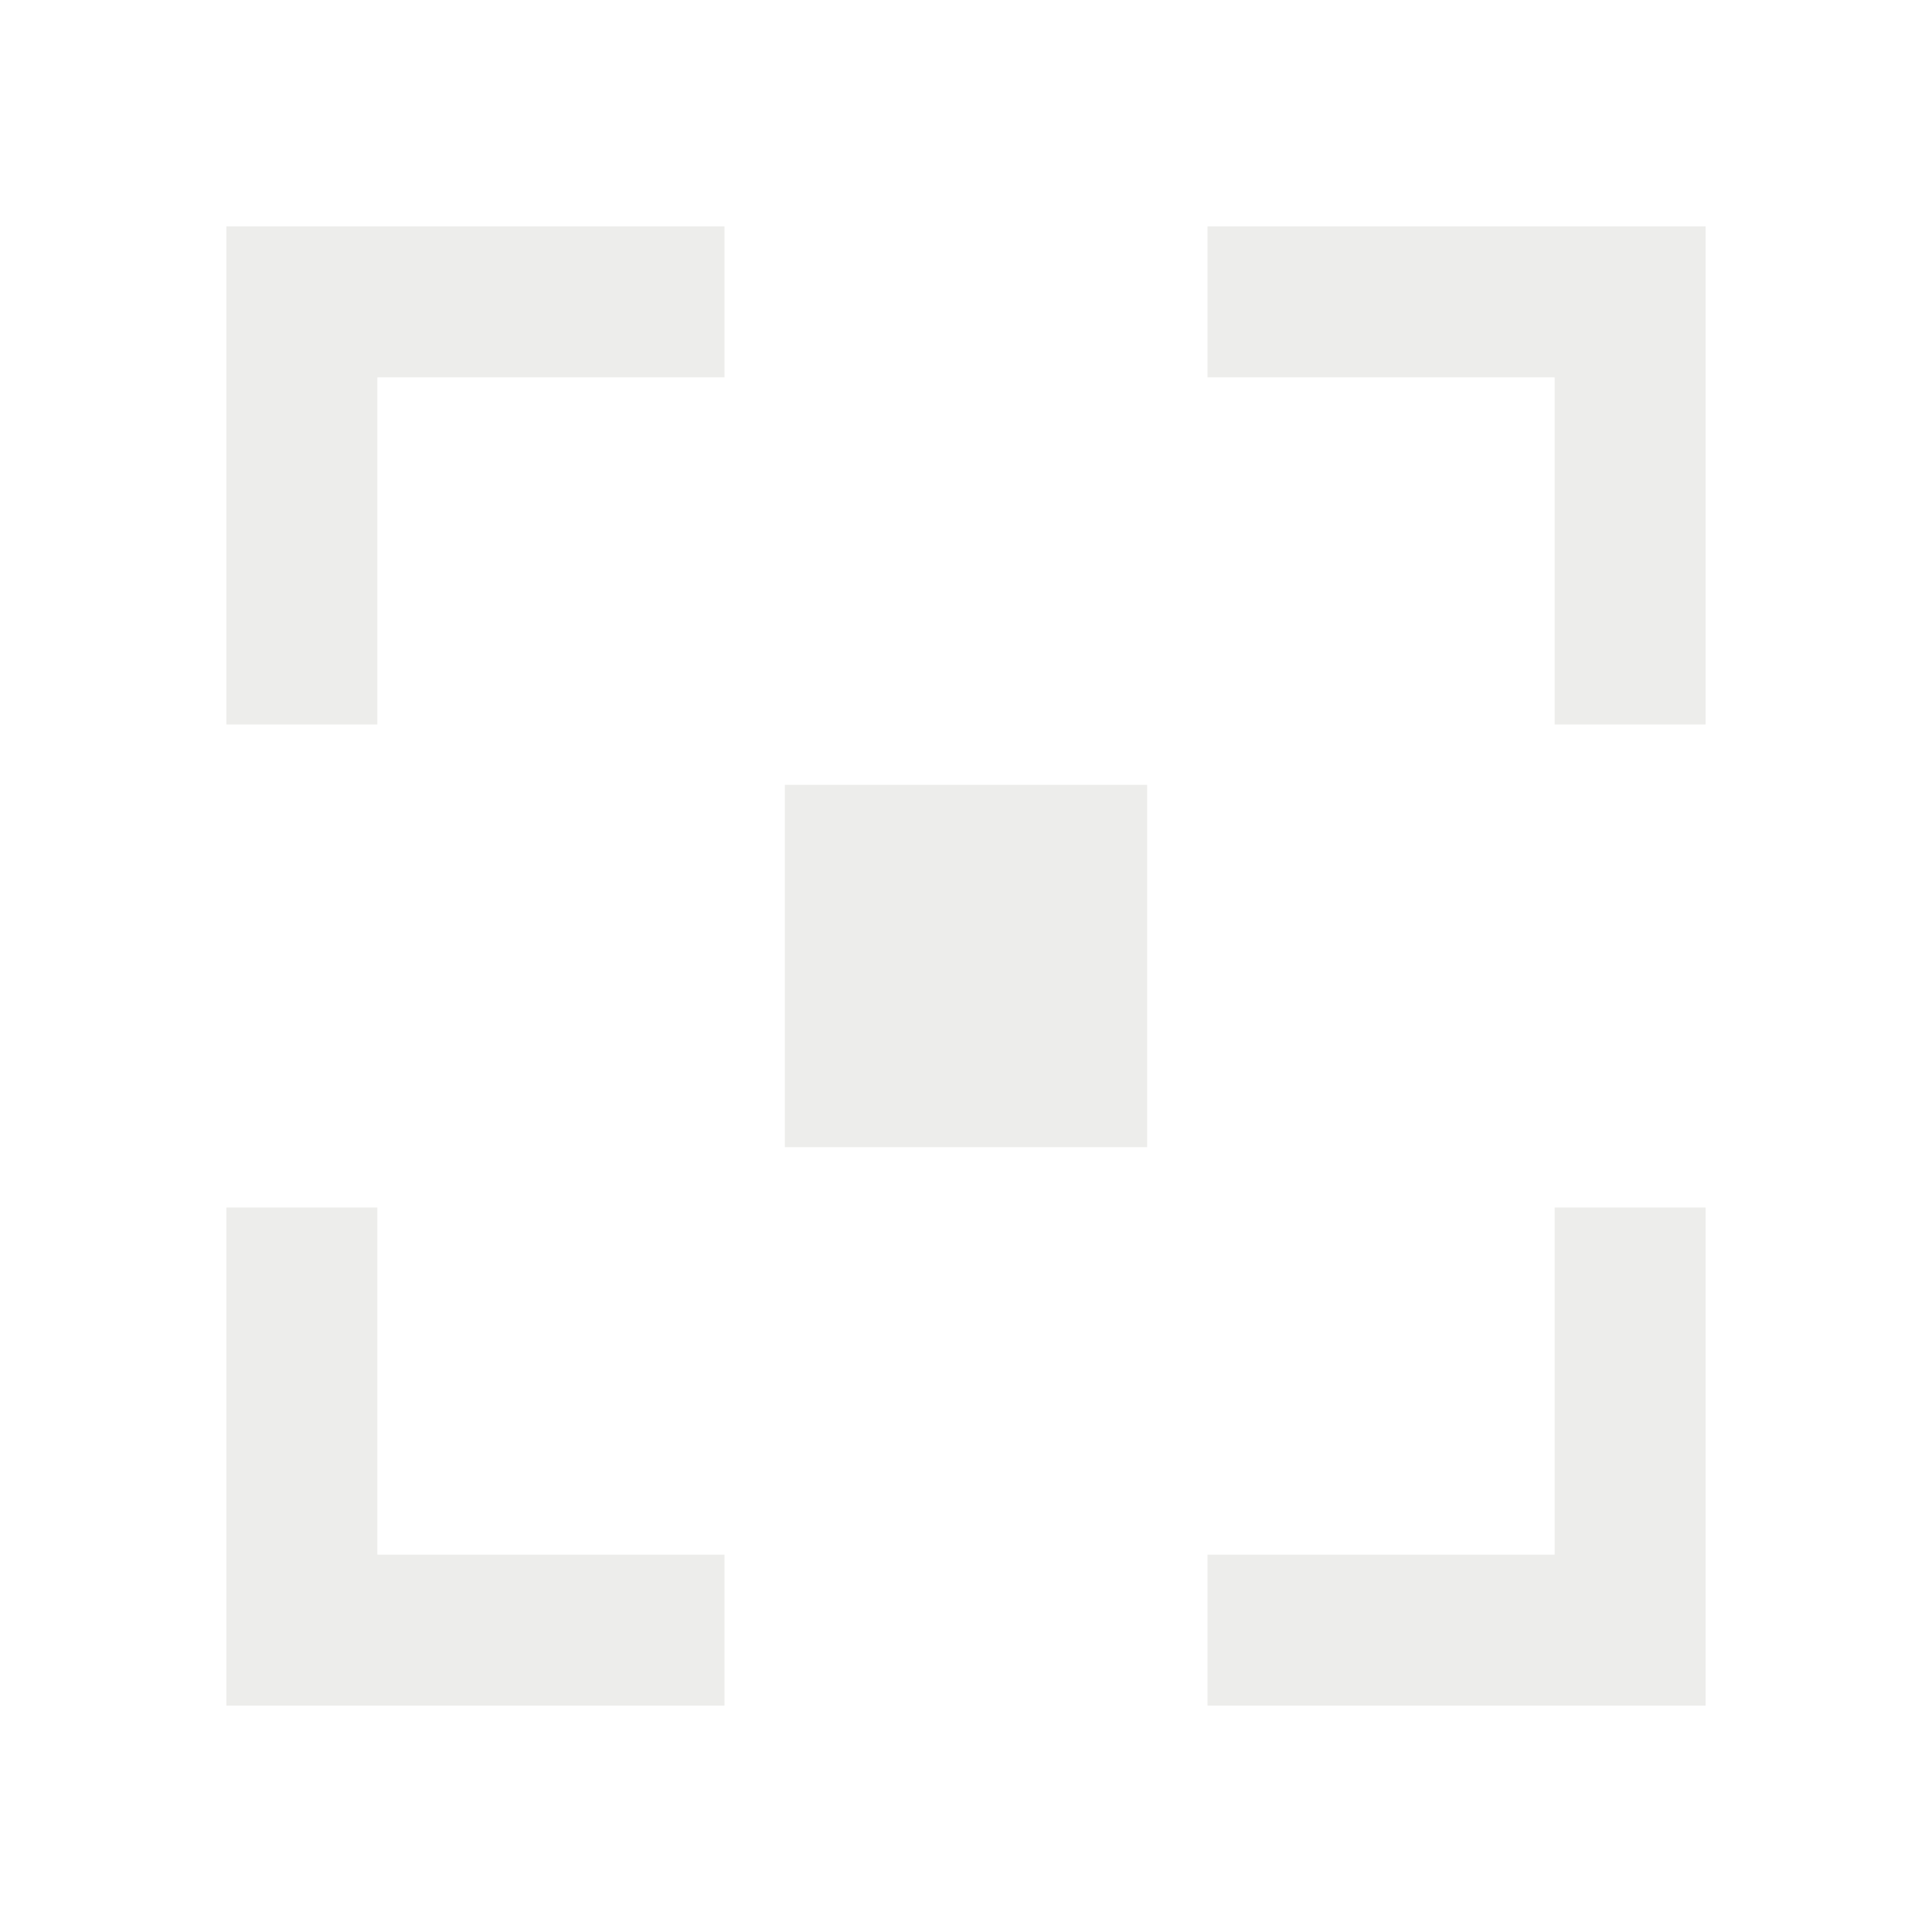
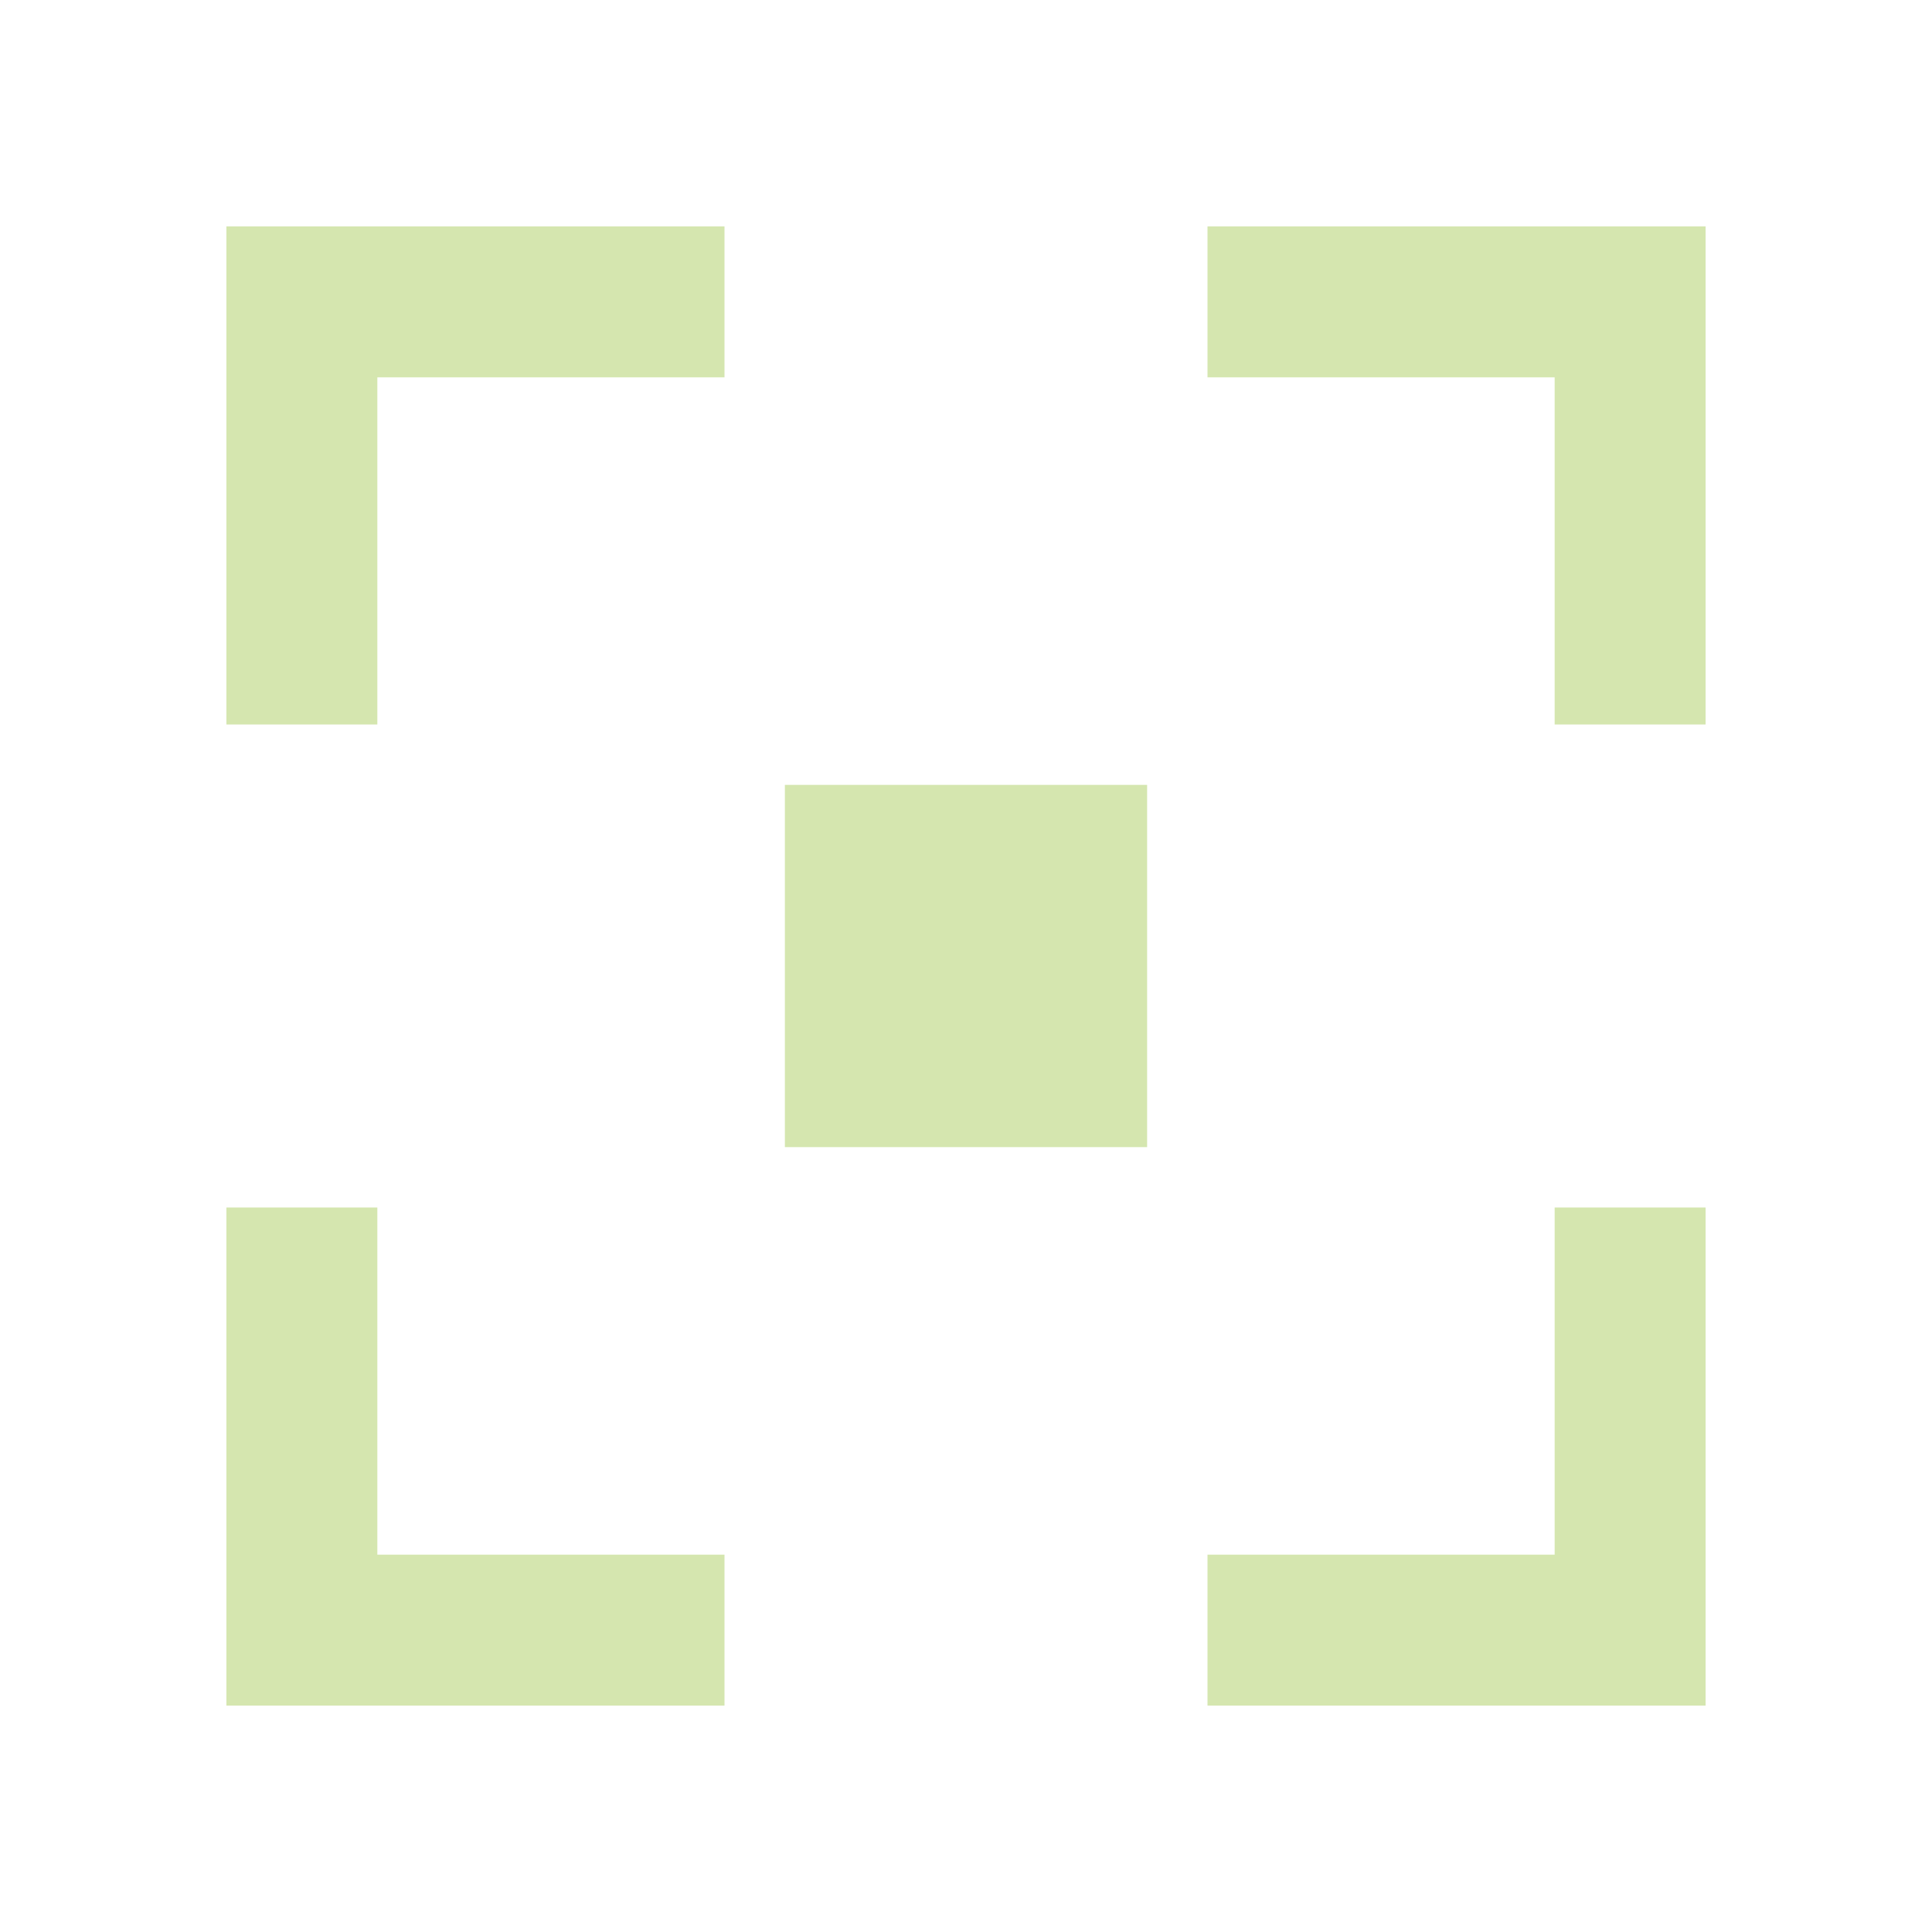
<svg xmlns="http://www.w3.org/2000/svg" width="64" height="64" viewBox="0 0 64 64" fill="none" role="img" aria-label="Enclos Home base icon">
-   <path d="M24 10H10v14m30-14h14v14M10 40v14h14m30-14v14H40" stroke="#ededeb" stroke-width="5" />
-   <rect x="26" y="26" width="12" height="12" fill="#ededeb" />
+   <path d="M24 10H10v14m30-14h14v14M10 40v14h14m30-14v14H40" stroke="#d5e6af" stroke-width="5" />
+   <rect x="26" y="26" width="12" height="12" fill="#d5e6af" />
</svg>
